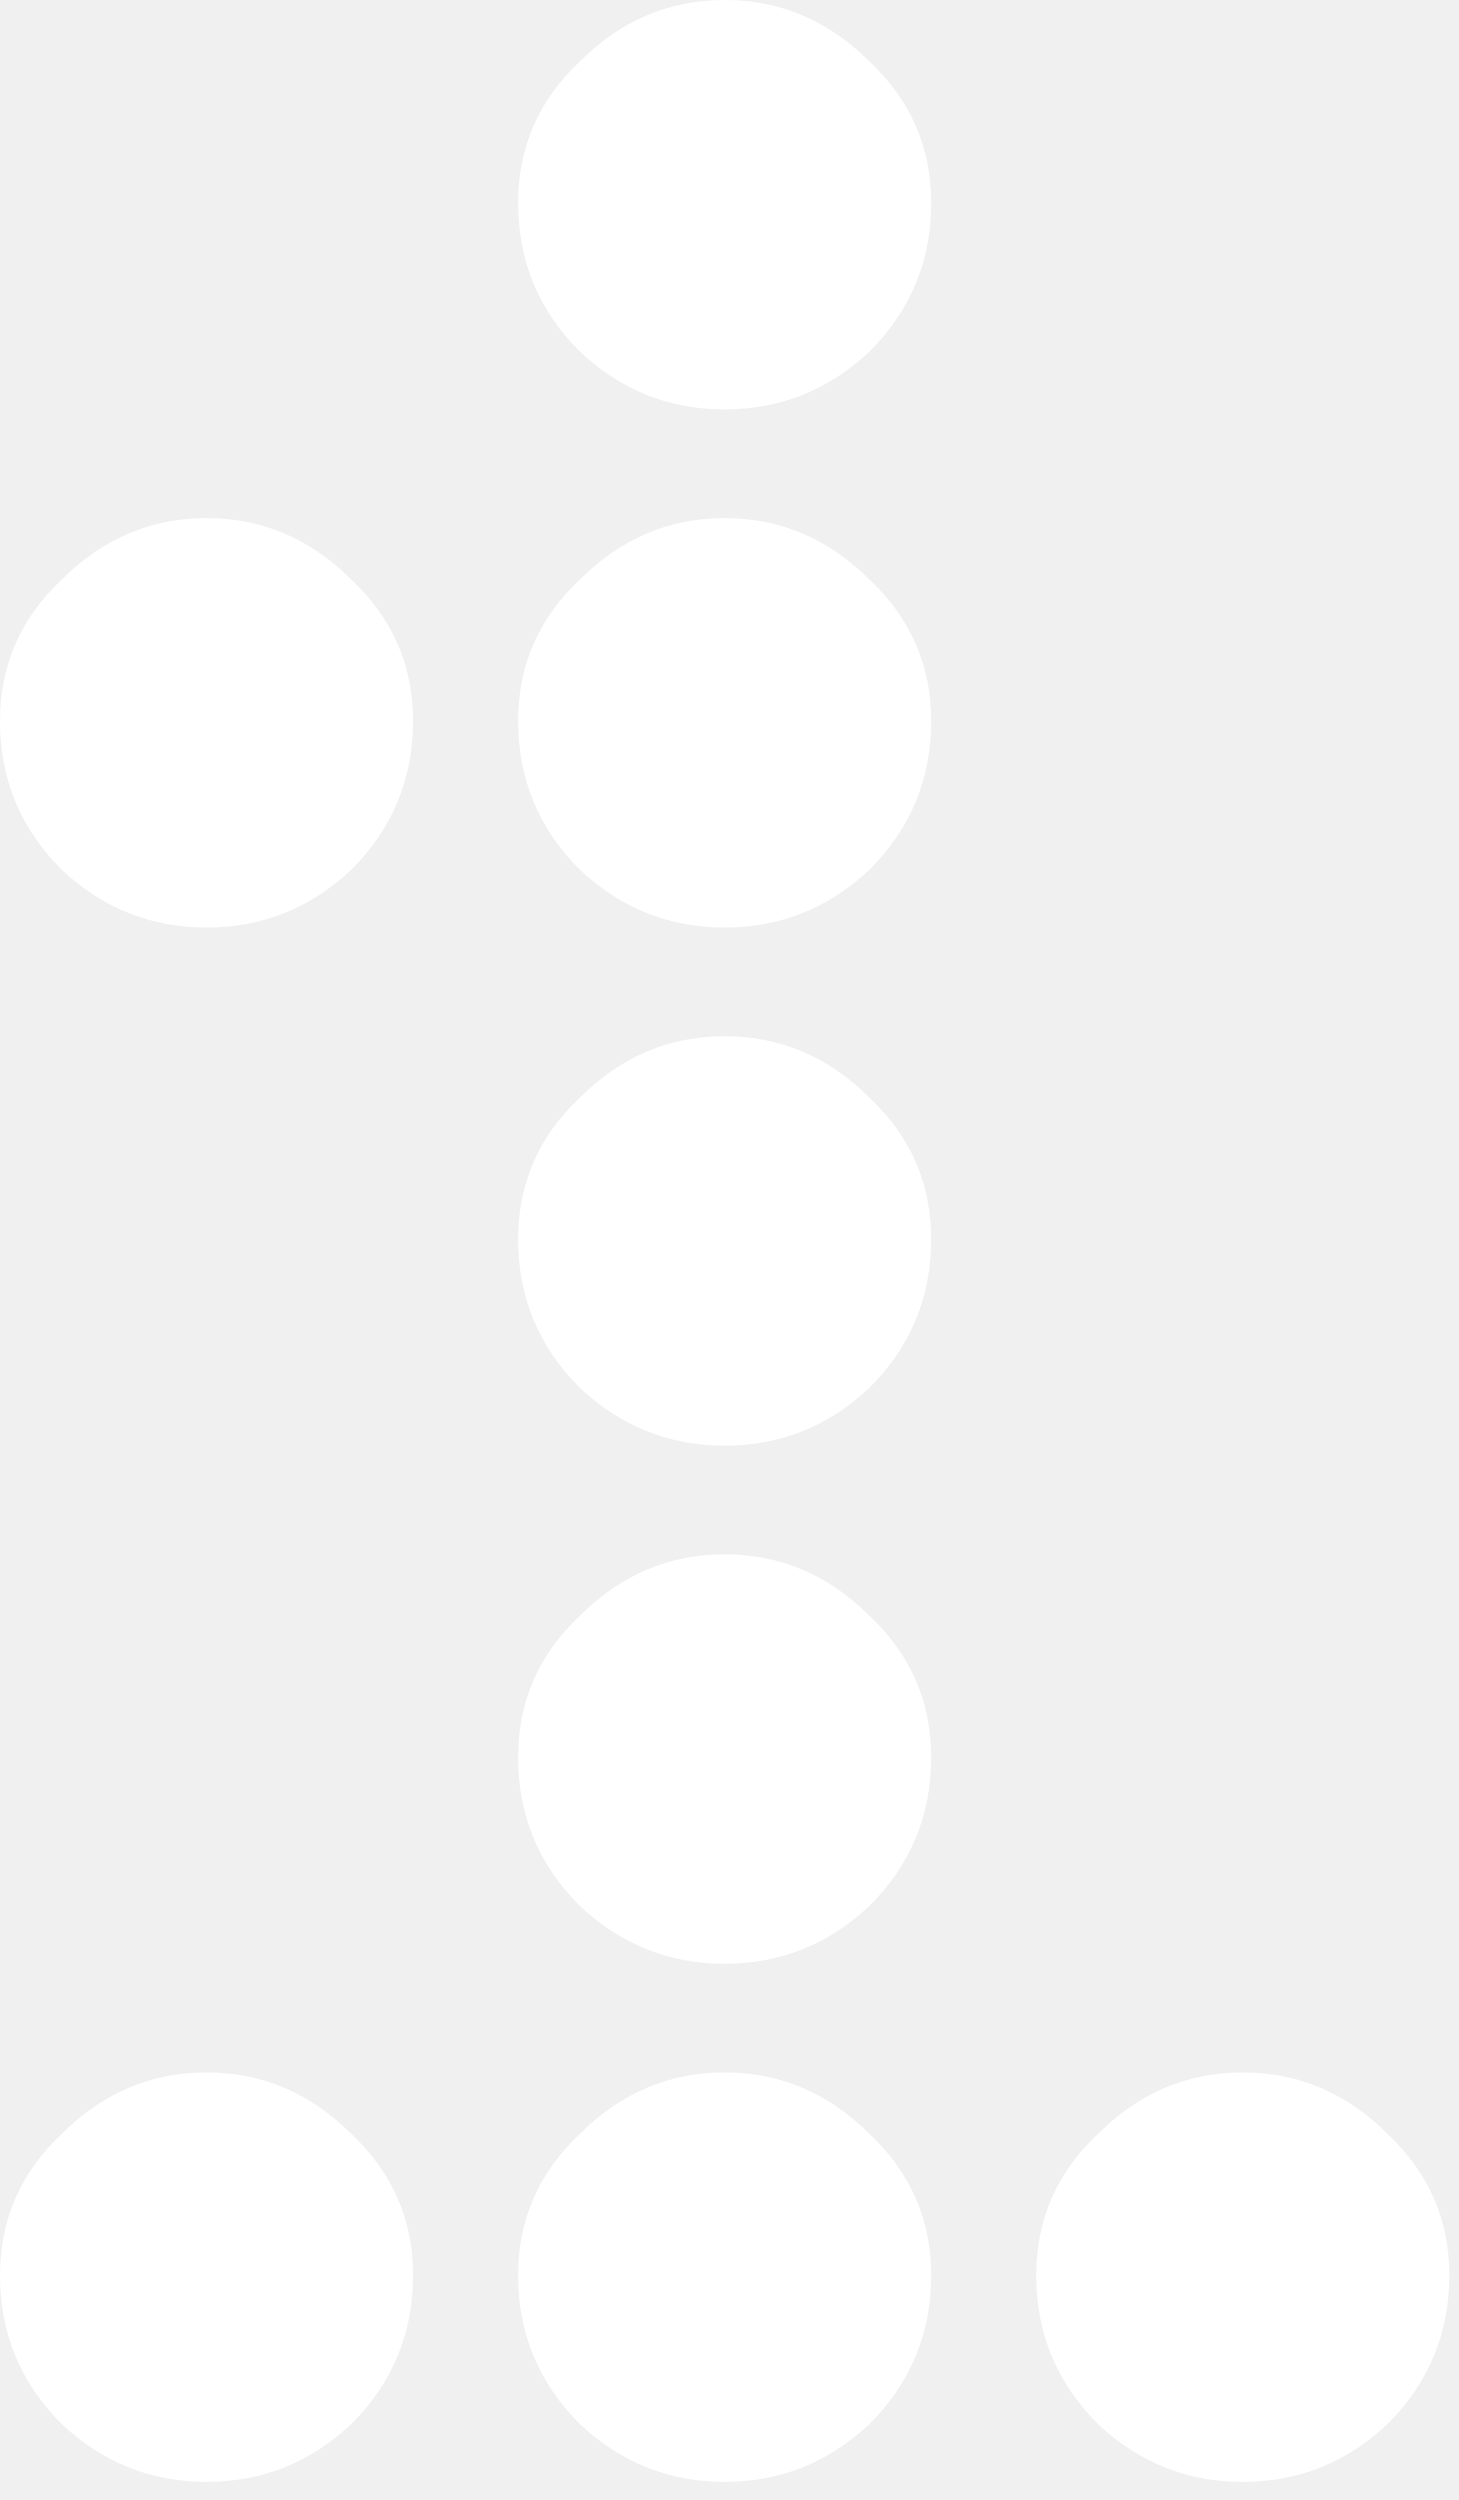
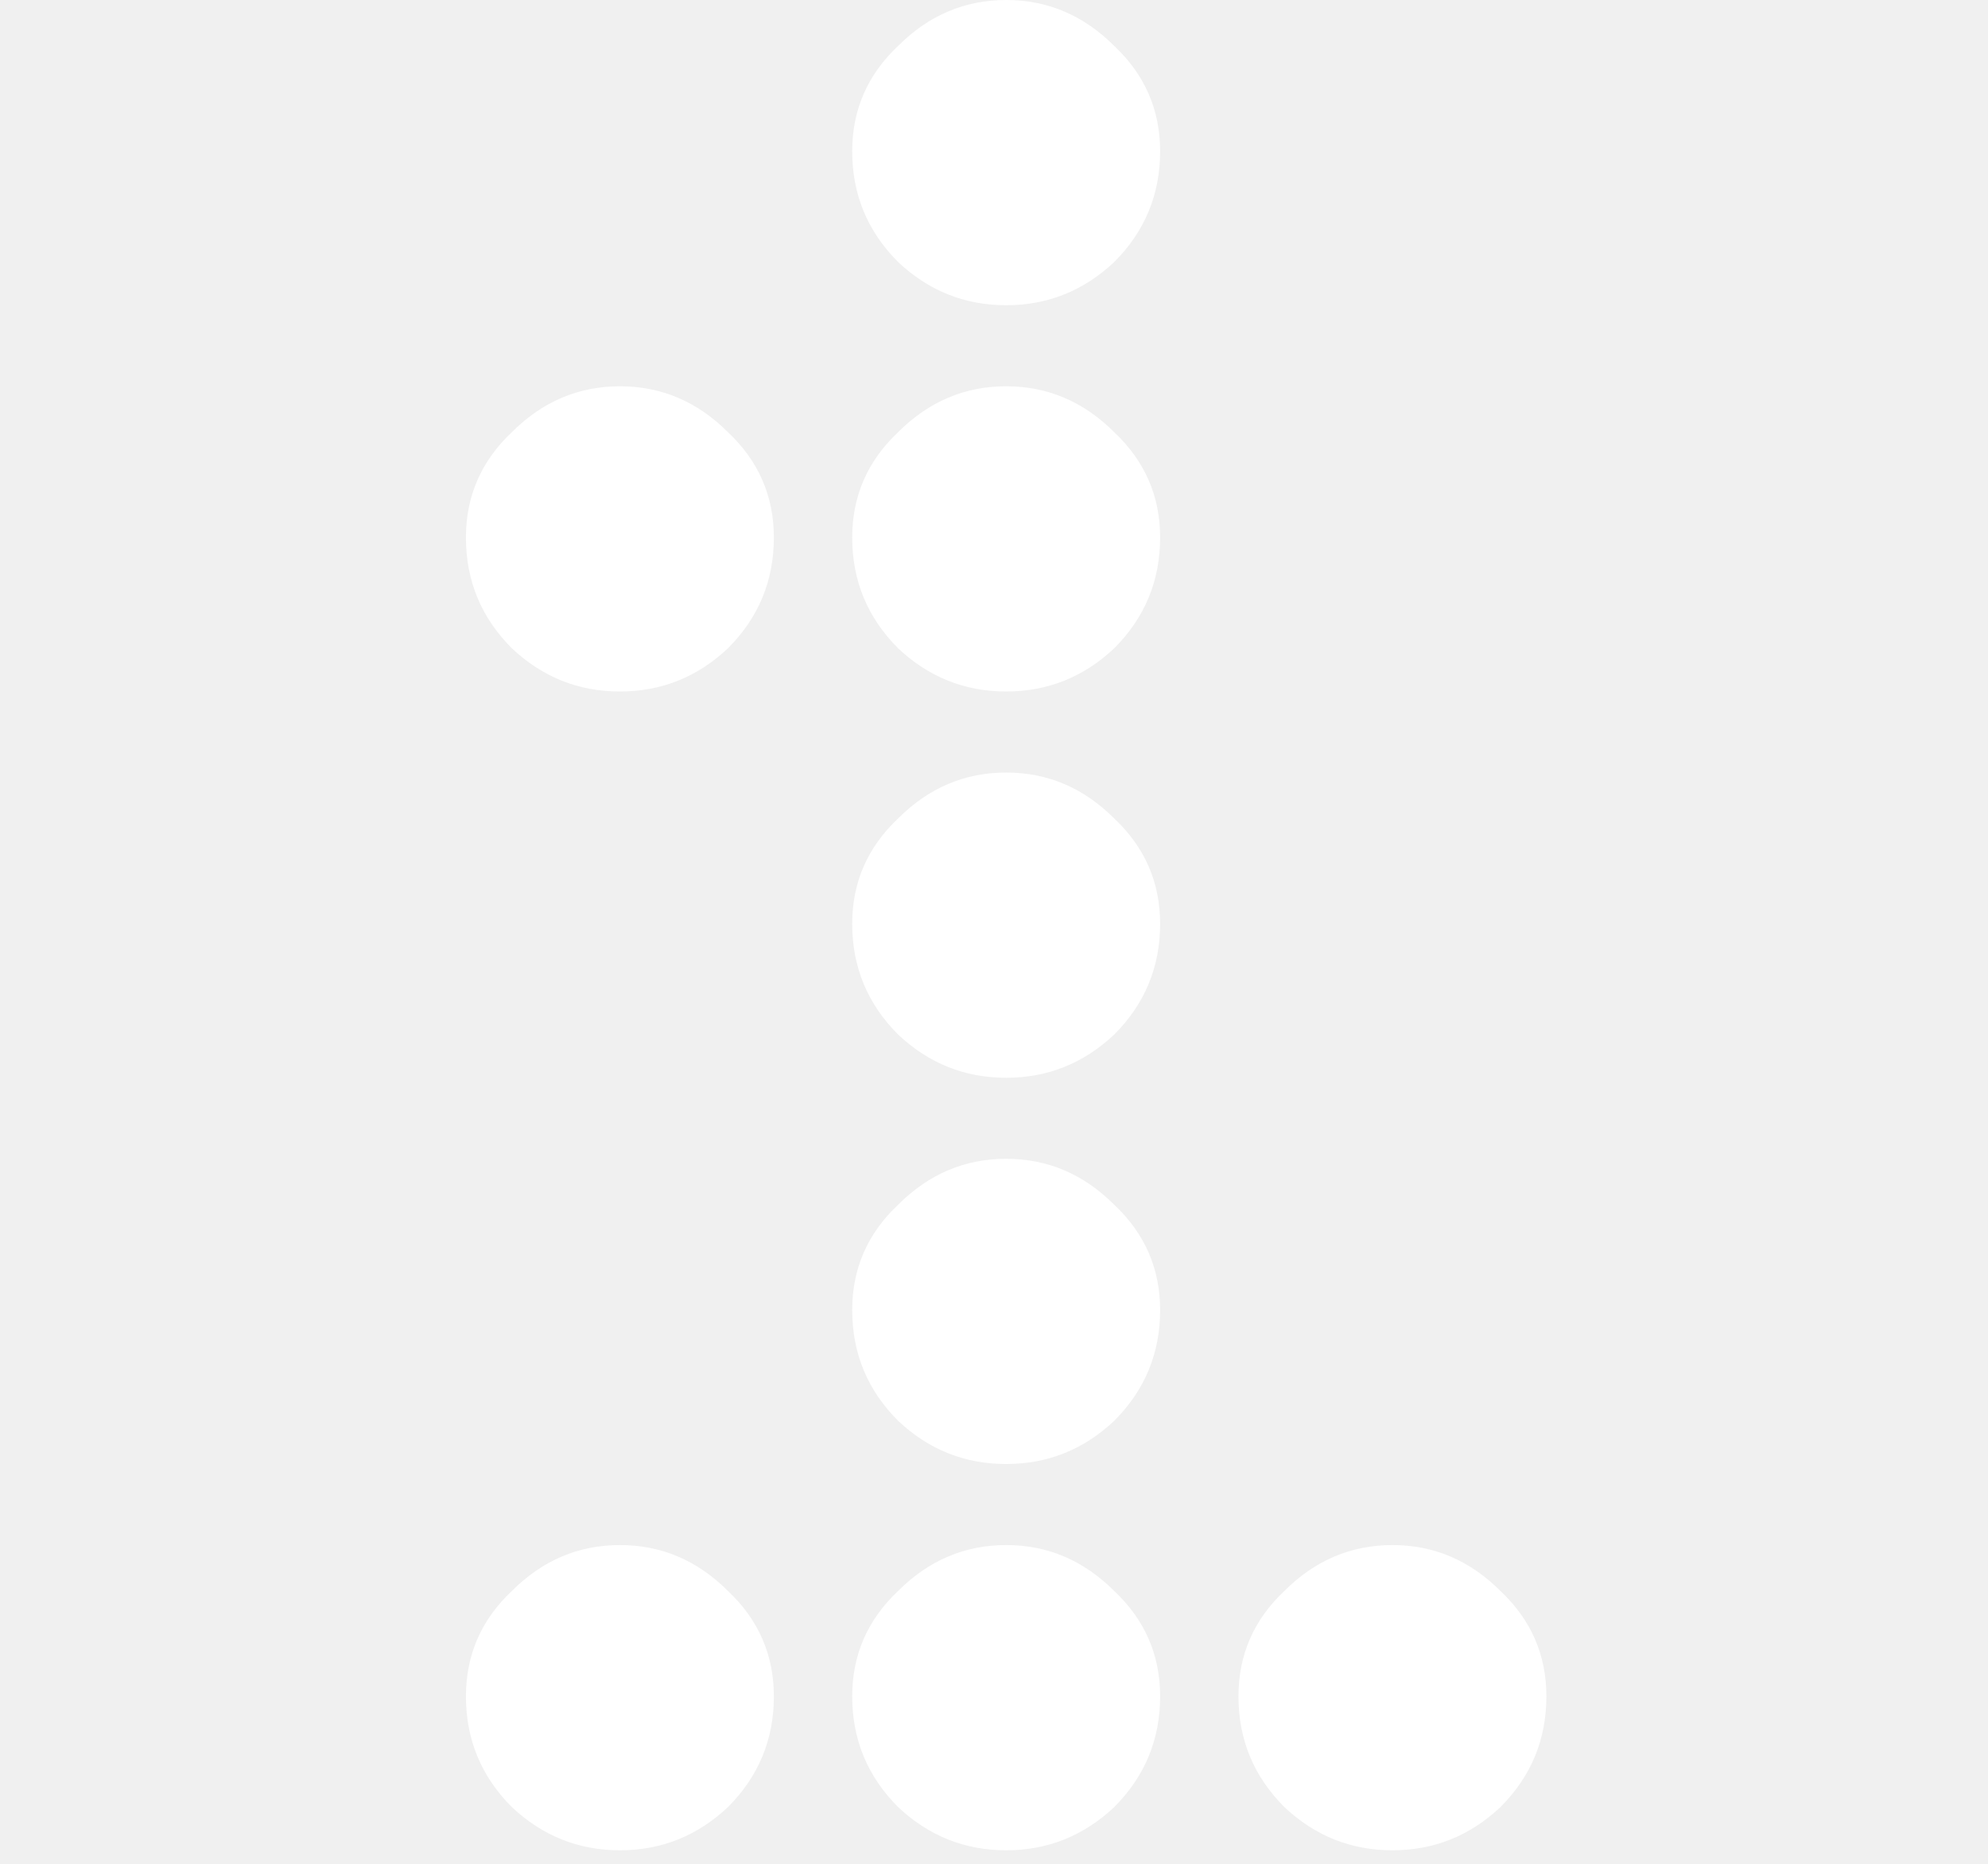
- <svg xmlns="http://www.w3.org/2000/svg" width="35" height="60" viewBox="0 0 35 60" fill="none">
-   <g clip-path="url(#clip0_46_2046)">
-     <path d="M0 17.304C0 15.971 0.493 14.841 1.478 13.913C2.464 12.928 3.623 12.435 4.957 12.435C6.29 12.435 7.449 12.928 8.435 13.913C9.42 14.841 9.913 15.971 9.913 17.304C9.913 18.696 9.42 19.884 8.435 20.87C7.449 21.797 6.29 22.261 4.957 22.261C3.623 22.261 2.464 21.797 1.478 20.87C0.493 19.884 0 18.696 0 17.304ZM0 54.609C0 53.275 0.493 52.145 1.478 51.217C2.464 50.232 3.623 49.739 4.957 49.739C6.29 49.739 7.449 50.232 8.435 51.217C9.42 52.145 9.913 53.275 9.913 54.609C9.913 56 9.42 57.188 8.435 58.174C7.449 59.101 6.29 59.565 4.957 59.565C3.623 59.565 2.464 59.101 1.478 58.174C0.493 57.188 0 56 0 54.609ZM12.435 4.87C12.435 3.536 12.928 2.406 13.913 1.478C14.899 0.493 16.058 0 17.391 0C18.725 0 19.884 0.493 20.87 1.478C21.855 2.406 22.348 3.536 22.348 4.87C22.348 6.261 21.855 7.449 20.87 8.435C19.884 9.362 18.725 9.826 17.391 9.826C16.058 9.826 14.899 9.362 13.913 8.435C12.928 7.449 12.435 6.261 12.435 4.87ZM12.435 29.739C12.435 28.406 12.928 27.275 13.913 26.348C14.899 25.362 16.058 24.87 17.391 24.87C18.725 24.87 19.884 25.362 20.87 26.348C21.855 27.275 22.348 28.406 22.348 29.739C22.348 31.13 21.855 32.319 20.87 33.304C19.884 34.232 18.725 34.696 17.391 34.696C16.058 34.696 14.899 34.232 13.913 33.304C12.928 32.319 12.435 31.13 12.435 29.739ZM24.87 54.609C24.87 53.275 25.362 52.145 26.348 51.217C27.333 50.232 28.493 49.739 29.826 49.739C31.159 49.739 32.319 50.232 33.304 51.217C34.29 52.145 34.783 53.275 34.783 54.609C34.783 56 34.29 57.188 33.304 58.174C32.319 59.101 31.159 59.565 29.826 59.565C28.493 59.565 27.333 59.101 26.348 58.174C25.362 57.188 24.87 56 24.87 54.609ZM12.435 42.174C12.435 40.841 12.928 39.71 13.913 38.783C14.899 37.797 16.058 37.304 17.391 37.304C18.725 37.304 19.884 37.797 20.87 38.783C21.855 39.71 22.348 40.841 22.348 42.174C22.348 43.565 21.855 44.754 20.87 45.739C19.884 46.667 18.725 47.13 17.391 47.13C16.058 47.13 14.899 46.667 13.913 45.739C12.928 44.754 12.435 43.565 12.435 42.174ZM12.435 54.609C12.435 53.275 12.928 52.145 13.913 51.217C14.899 50.232 16.058 49.739 17.391 49.739C18.725 49.739 19.884 50.232 20.87 51.217C21.855 52.145 22.348 53.275 22.348 54.609C22.348 56 21.855 57.188 20.87 58.174C19.884 59.101 18.725 59.565 17.391 59.565C16.058 59.565 14.899 59.101 13.913 58.174C12.928 57.188 12.435 56 12.435 54.609ZM12.435 17.304C12.435 15.971 12.928 14.841 13.913 13.913C14.899 12.928 16.058 12.435 17.391 12.435C18.725 12.435 19.884 12.928 20.87 13.913C21.855 14.841 22.348 15.971 22.348 17.304C22.348 18.696 21.855 19.884 20.87 20.87C19.884 21.797 18.725 22.261 17.391 22.261C16.058 22.261 14.899 21.797 13.913 20.87C12.928 19.884 12.435 18.696 12.435 17.304Z" fill="white" />
+ <svg xmlns="http://www.w3.org/2000/svg" width="64" height="60" viewBox="0 0 64 60" fill="none">
+   <g clip-path="url(#clip0_144_5248)">
+     <path d="M15 17.304C15 15.971 15.493 14.841 16.478 13.913C17.464 12.928 18.623 12.435 19.956 12.435C21.29 12.435 22.449 12.928 23.435 13.913C24.42 14.841 24.913 15.971 24.913 17.304C24.913 18.696 24.42 19.884 23.435 20.87C22.449 21.797 21.29 22.261 19.956 22.261C18.623 22.261 17.464 21.797 16.478 20.87C15.493 19.884 15 18.696 15 17.304ZM15 54.609C15 53.275 15.493 52.145 16.478 51.217C17.464 50.232 18.623 49.739 19.956 49.739C21.29 49.739 22.449 50.232 23.435 51.217C24.42 52.145 24.913 53.275 24.913 54.609C24.913 56 24.42 57.188 23.435 58.174C22.449 59.101 21.29 59.565 19.956 59.565C18.623 59.565 17.464 59.101 16.478 58.174C15.493 57.188 15 56 15 54.609ZM27.435 4.87C27.435 3.536 27.928 2.406 28.913 1.478C29.898 0.493 31.058 0 32.391 0C33.725 0 34.884 0.493 35.87 1.478C36.855 2.406 37.348 3.536 37.348 4.87C37.348 6.261 36.855 7.449 35.87 8.435C34.884 9.362 33.725 9.826 32.391 9.826C31.058 9.826 29.898 9.362 28.913 8.435C27.928 7.449 27.435 6.261 27.435 4.87ZM27.435 29.739C27.435 28.406 27.928 27.275 28.913 26.348C29.898 25.362 31.058 24.87 32.391 24.87C33.725 24.87 34.884 25.362 35.87 26.348C36.855 27.275 37.348 28.406 37.348 29.739C37.348 31.13 36.855 32.319 35.87 33.304C34.884 34.232 33.725 34.696 32.391 34.696C31.058 34.696 29.898 34.232 28.913 33.304C27.928 32.319 27.435 31.13 27.435 29.739ZM39.87 54.609C39.87 53.275 40.362 52.145 41.348 51.217C42.333 50.232 43.493 49.739 44.826 49.739C46.159 49.739 47.319 50.232 48.304 51.217C49.29 52.145 49.783 53.275 49.783 54.609C49.783 56 49.29 57.188 48.304 58.174C47.319 59.101 46.159 59.565 44.826 59.565C43.493 59.565 42.333 59.101 41.348 58.174C40.362 57.188 39.87 56 39.87 54.609ZM27.435 42.174C27.435 40.841 27.928 39.71 28.913 38.783C29.898 37.797 31.058 37.304 32.391 37.304C33.725 37.304 34.884 37.797 35.87 38.783C36.855 39.71 37.348 40.841 37.348 42.174C37.348 43.565 36.855 44.754 35.87 45.739C34.884 46.667 33.725 47.13 32.391 47.13C31.058 47.13 29.898 46.667 28.913 45.739C27.928 44.754 27.435 43.565 27.435 42.174ZM27.435 54.609C27.435 53.275 27.928 52.145 28.913 51.217C29.898 50.232 31.058 49.739 32.391 49.739C33.725 49.739 34.884 50.232 35.87 51.217C36.855 52.145 37.348 53.275 37.348 54.609C37.348 56 36.855 57.188 35.87 58.174C34.884 59.101 33.725 59.565 32.391 59.565C31.058 59.565 29.898 59.101 28.913 58.174C27.928 57.188 27.435 56 27.435 54.609ZM27.435 17.304C27.435 15.971 27.928 14.841 28.913 13.913C29.898 12.928 31.058 12.435 32.391 12.435C33.725 12.435 34.884 12.928 35.87 13.913C36.855 14.841 37.348 15.971 37.348 17.304C37.348 18.696 36.855 19.884 35.87 20.87C34.884 21.797 33.725 22.261 32.391 22.261C31.058 22.261 29.898 21.797 28.913 20.87C27.928 19.884 27.435 18.696 27.435 17.304Z" fill="white" />
  </g>
  <defs>
-     <clipPath id="clip0_46_2046">
-       <rect width="34.783" height="60" fill="white" />
+     <clipPath id="clip0_144_5248">
+       <rect width="34.783" height="60" fill="white" transform="translate(15)" />
    </clipPath>
  </defs>
</svg>
